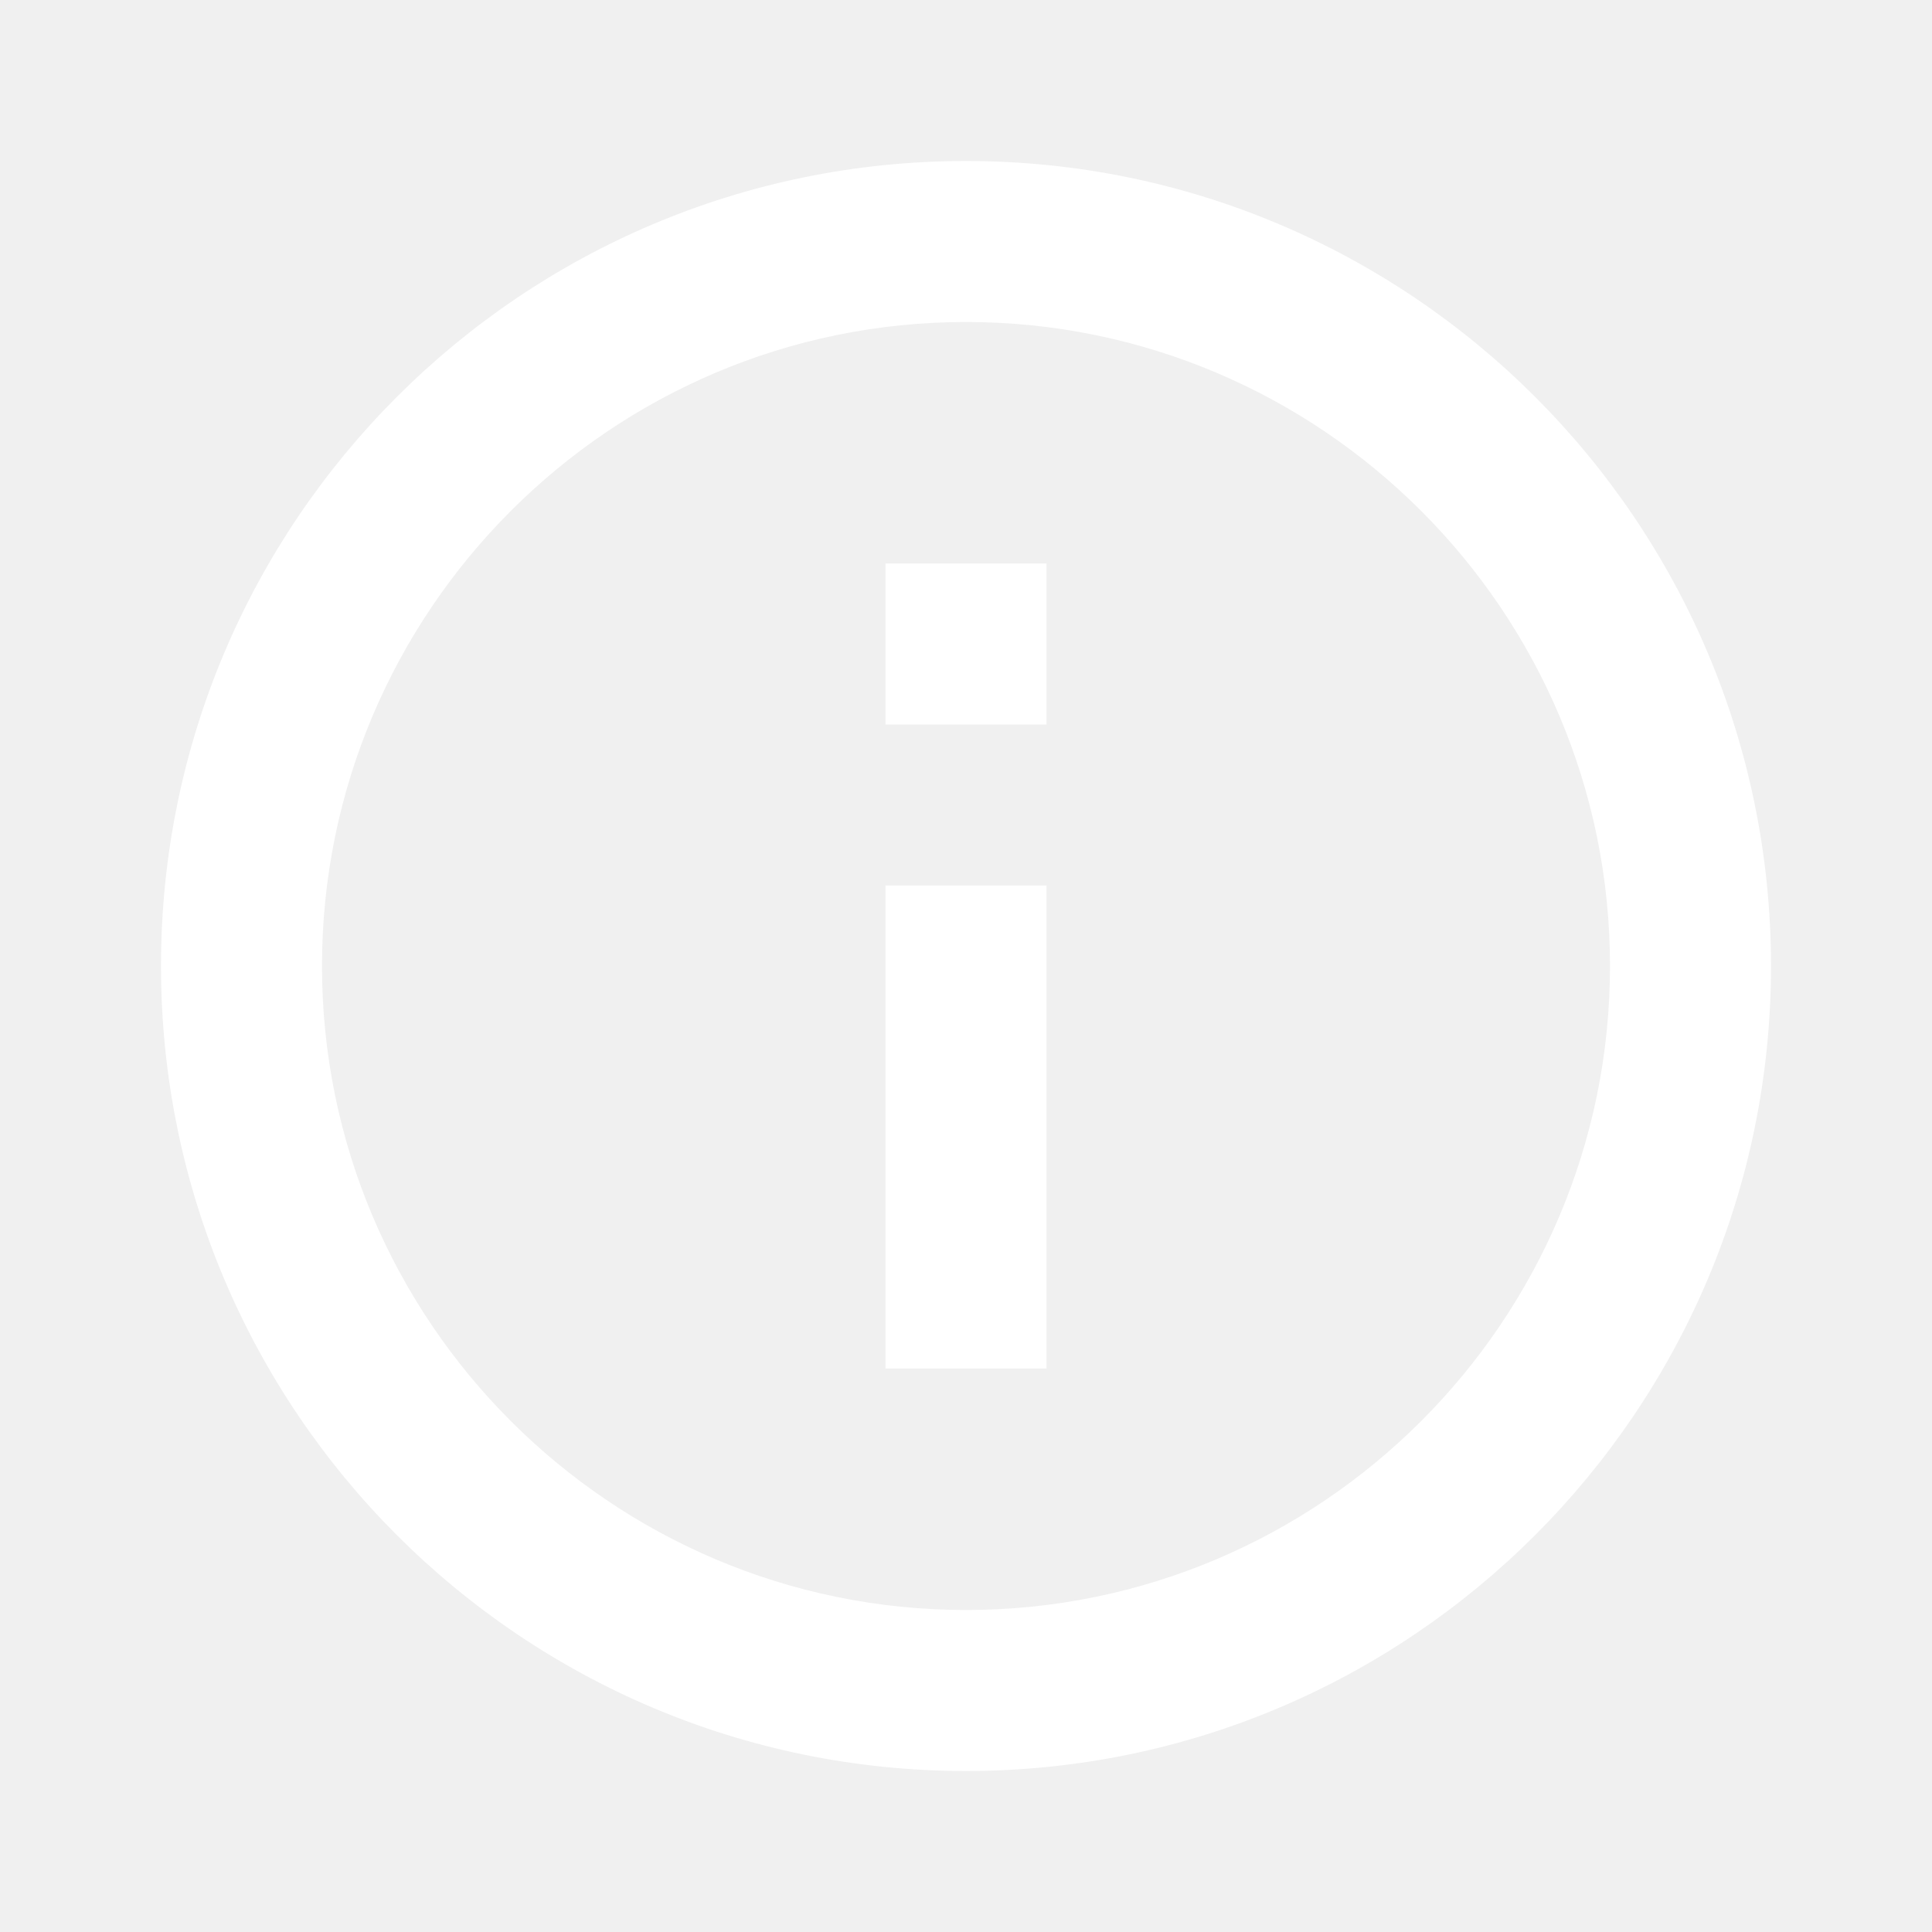
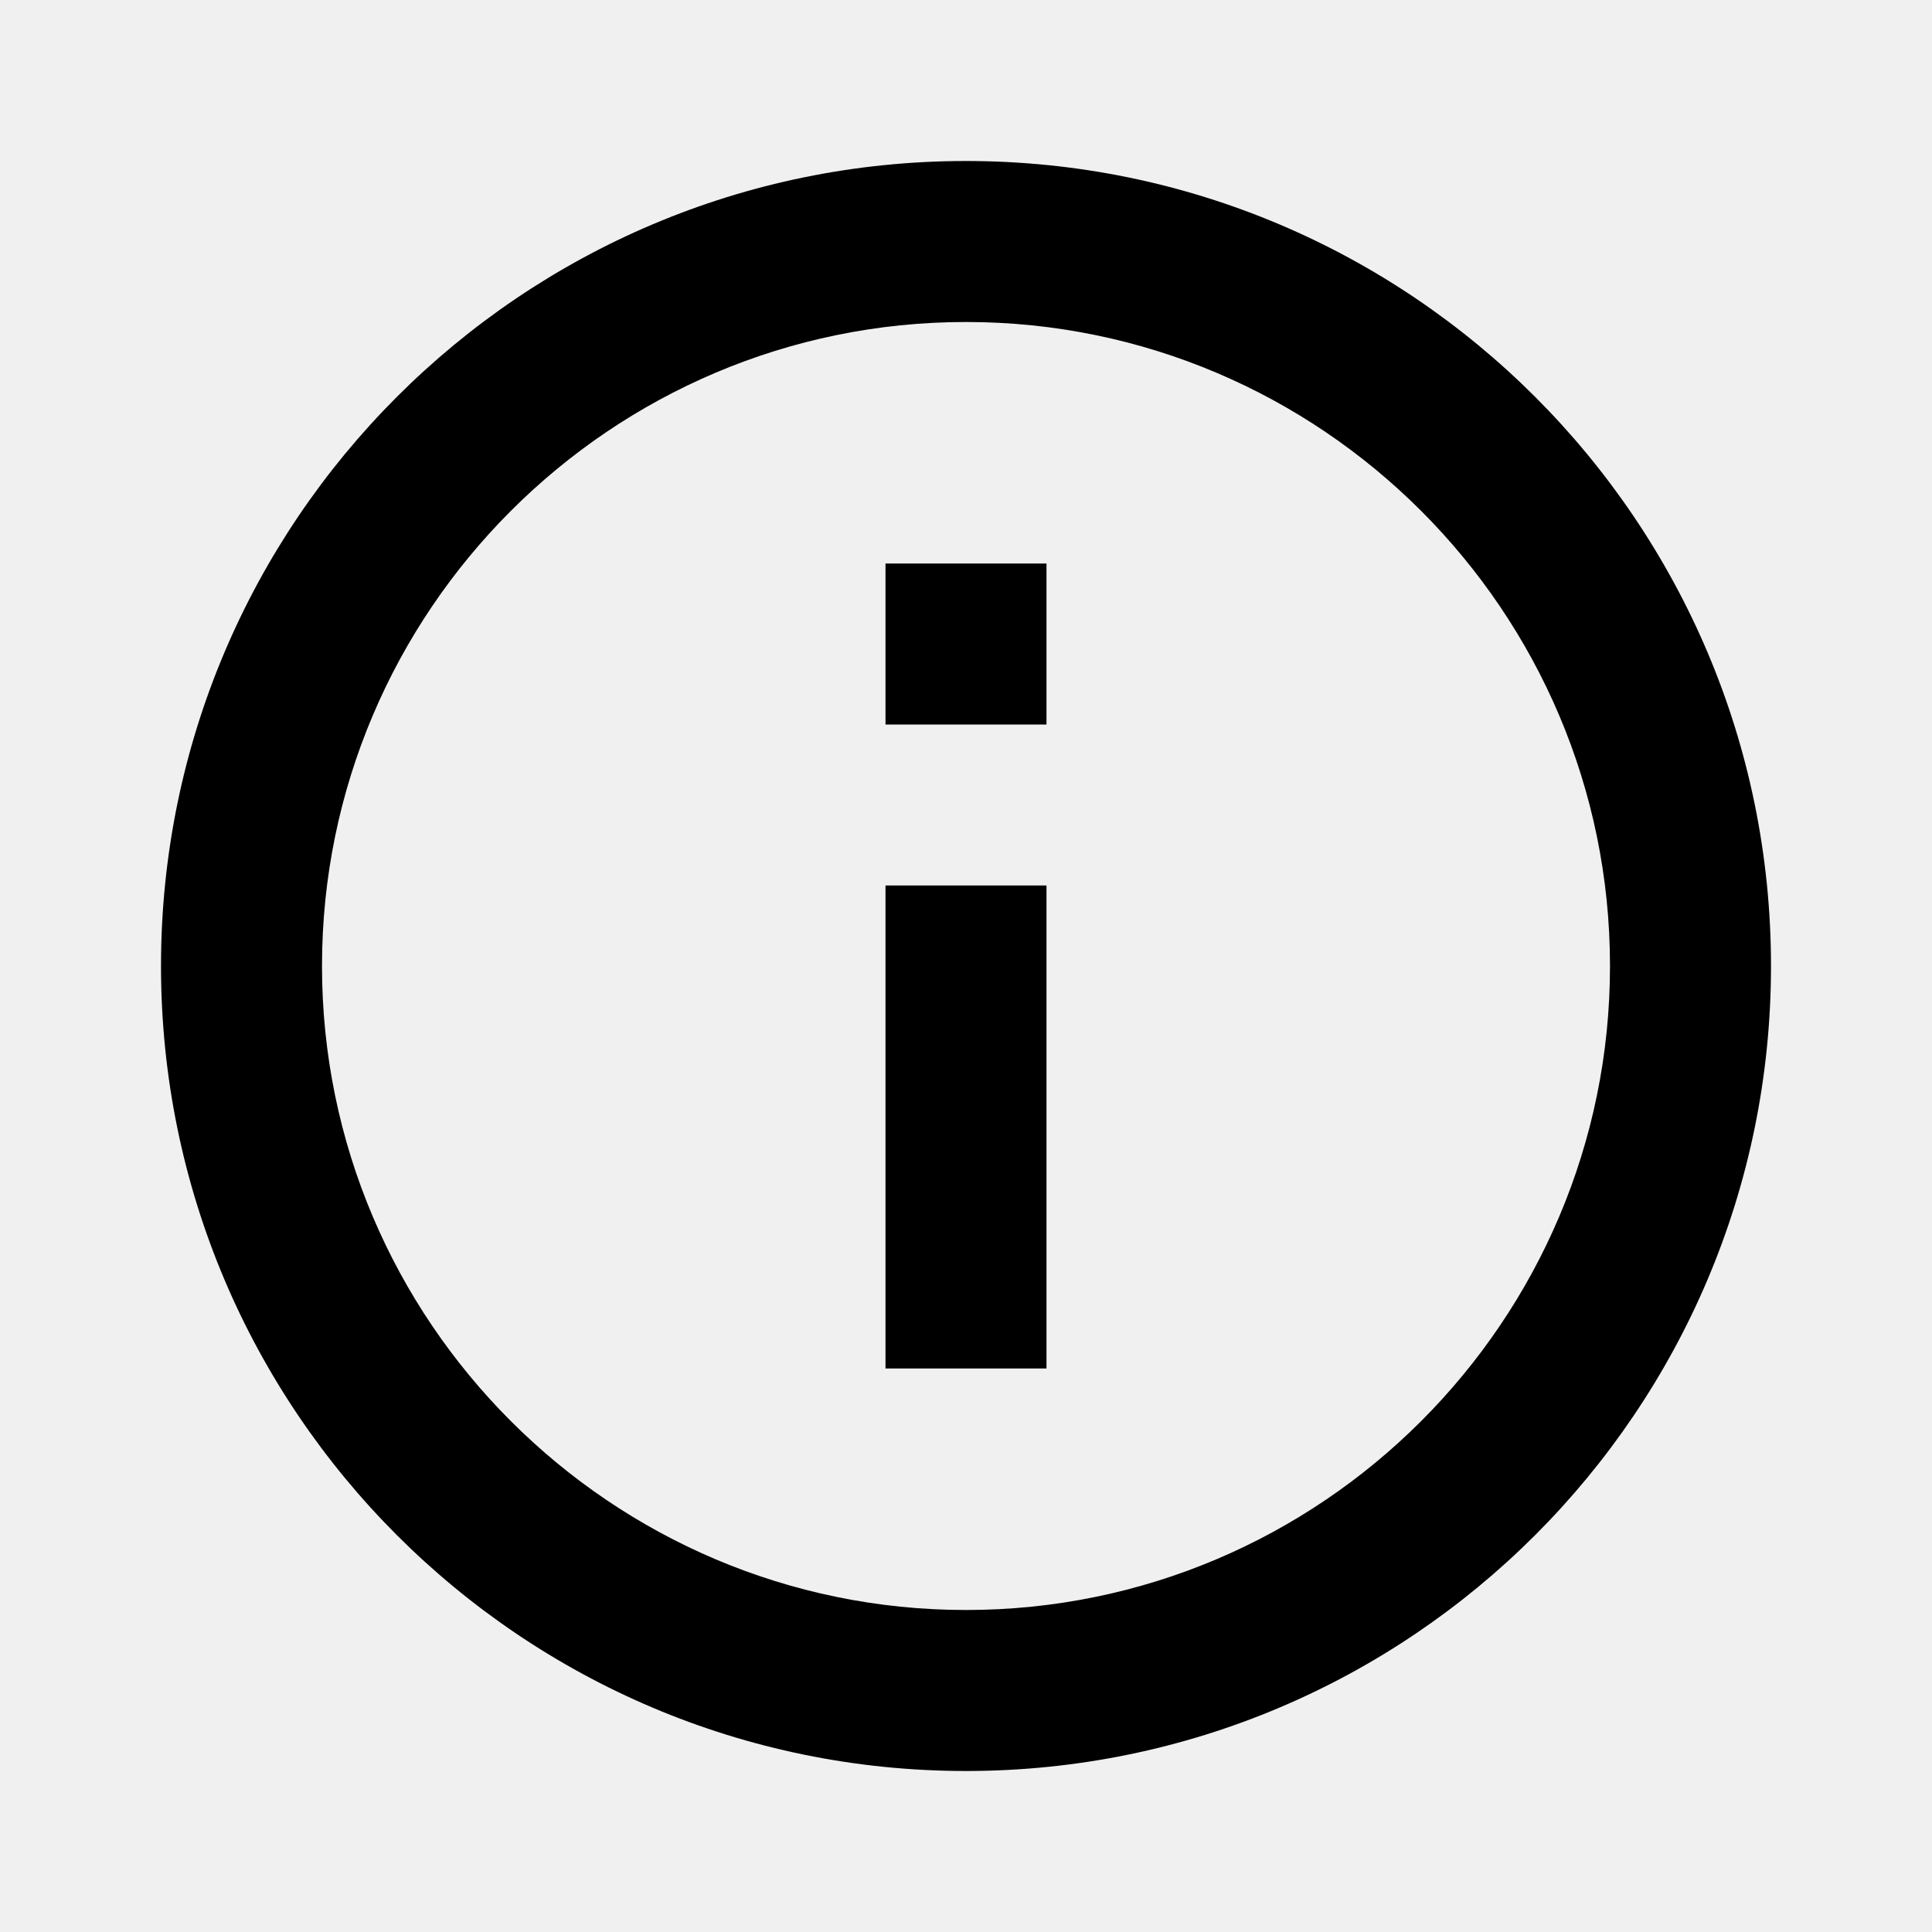
- <svg xmlns="http://www.w3.org/2000/svg" height="24px" viewBox="0 0 24 24" width="24px" fill="#fff">
+ <svg xmlns="http://www.w3.org/2000/svg" height="24px" viewBox="0 0 24 24" width="24px" fill="#000">
  <path d="M0 0h24v24H0V0z" fill="none" />
  <path d="M11 7h2v2h-2zm0 4h2v6h-2zm1-9C6.48 2 2 6.48 2 12s4.48 10 10 10 10-4.48 10-10S17.52 2 12 2zm0 18c-4.41 0-8-3.59-8-8s3.59-8 8-8 8 3.59 8 8-3.59 8-8 8z" />
</svg>
